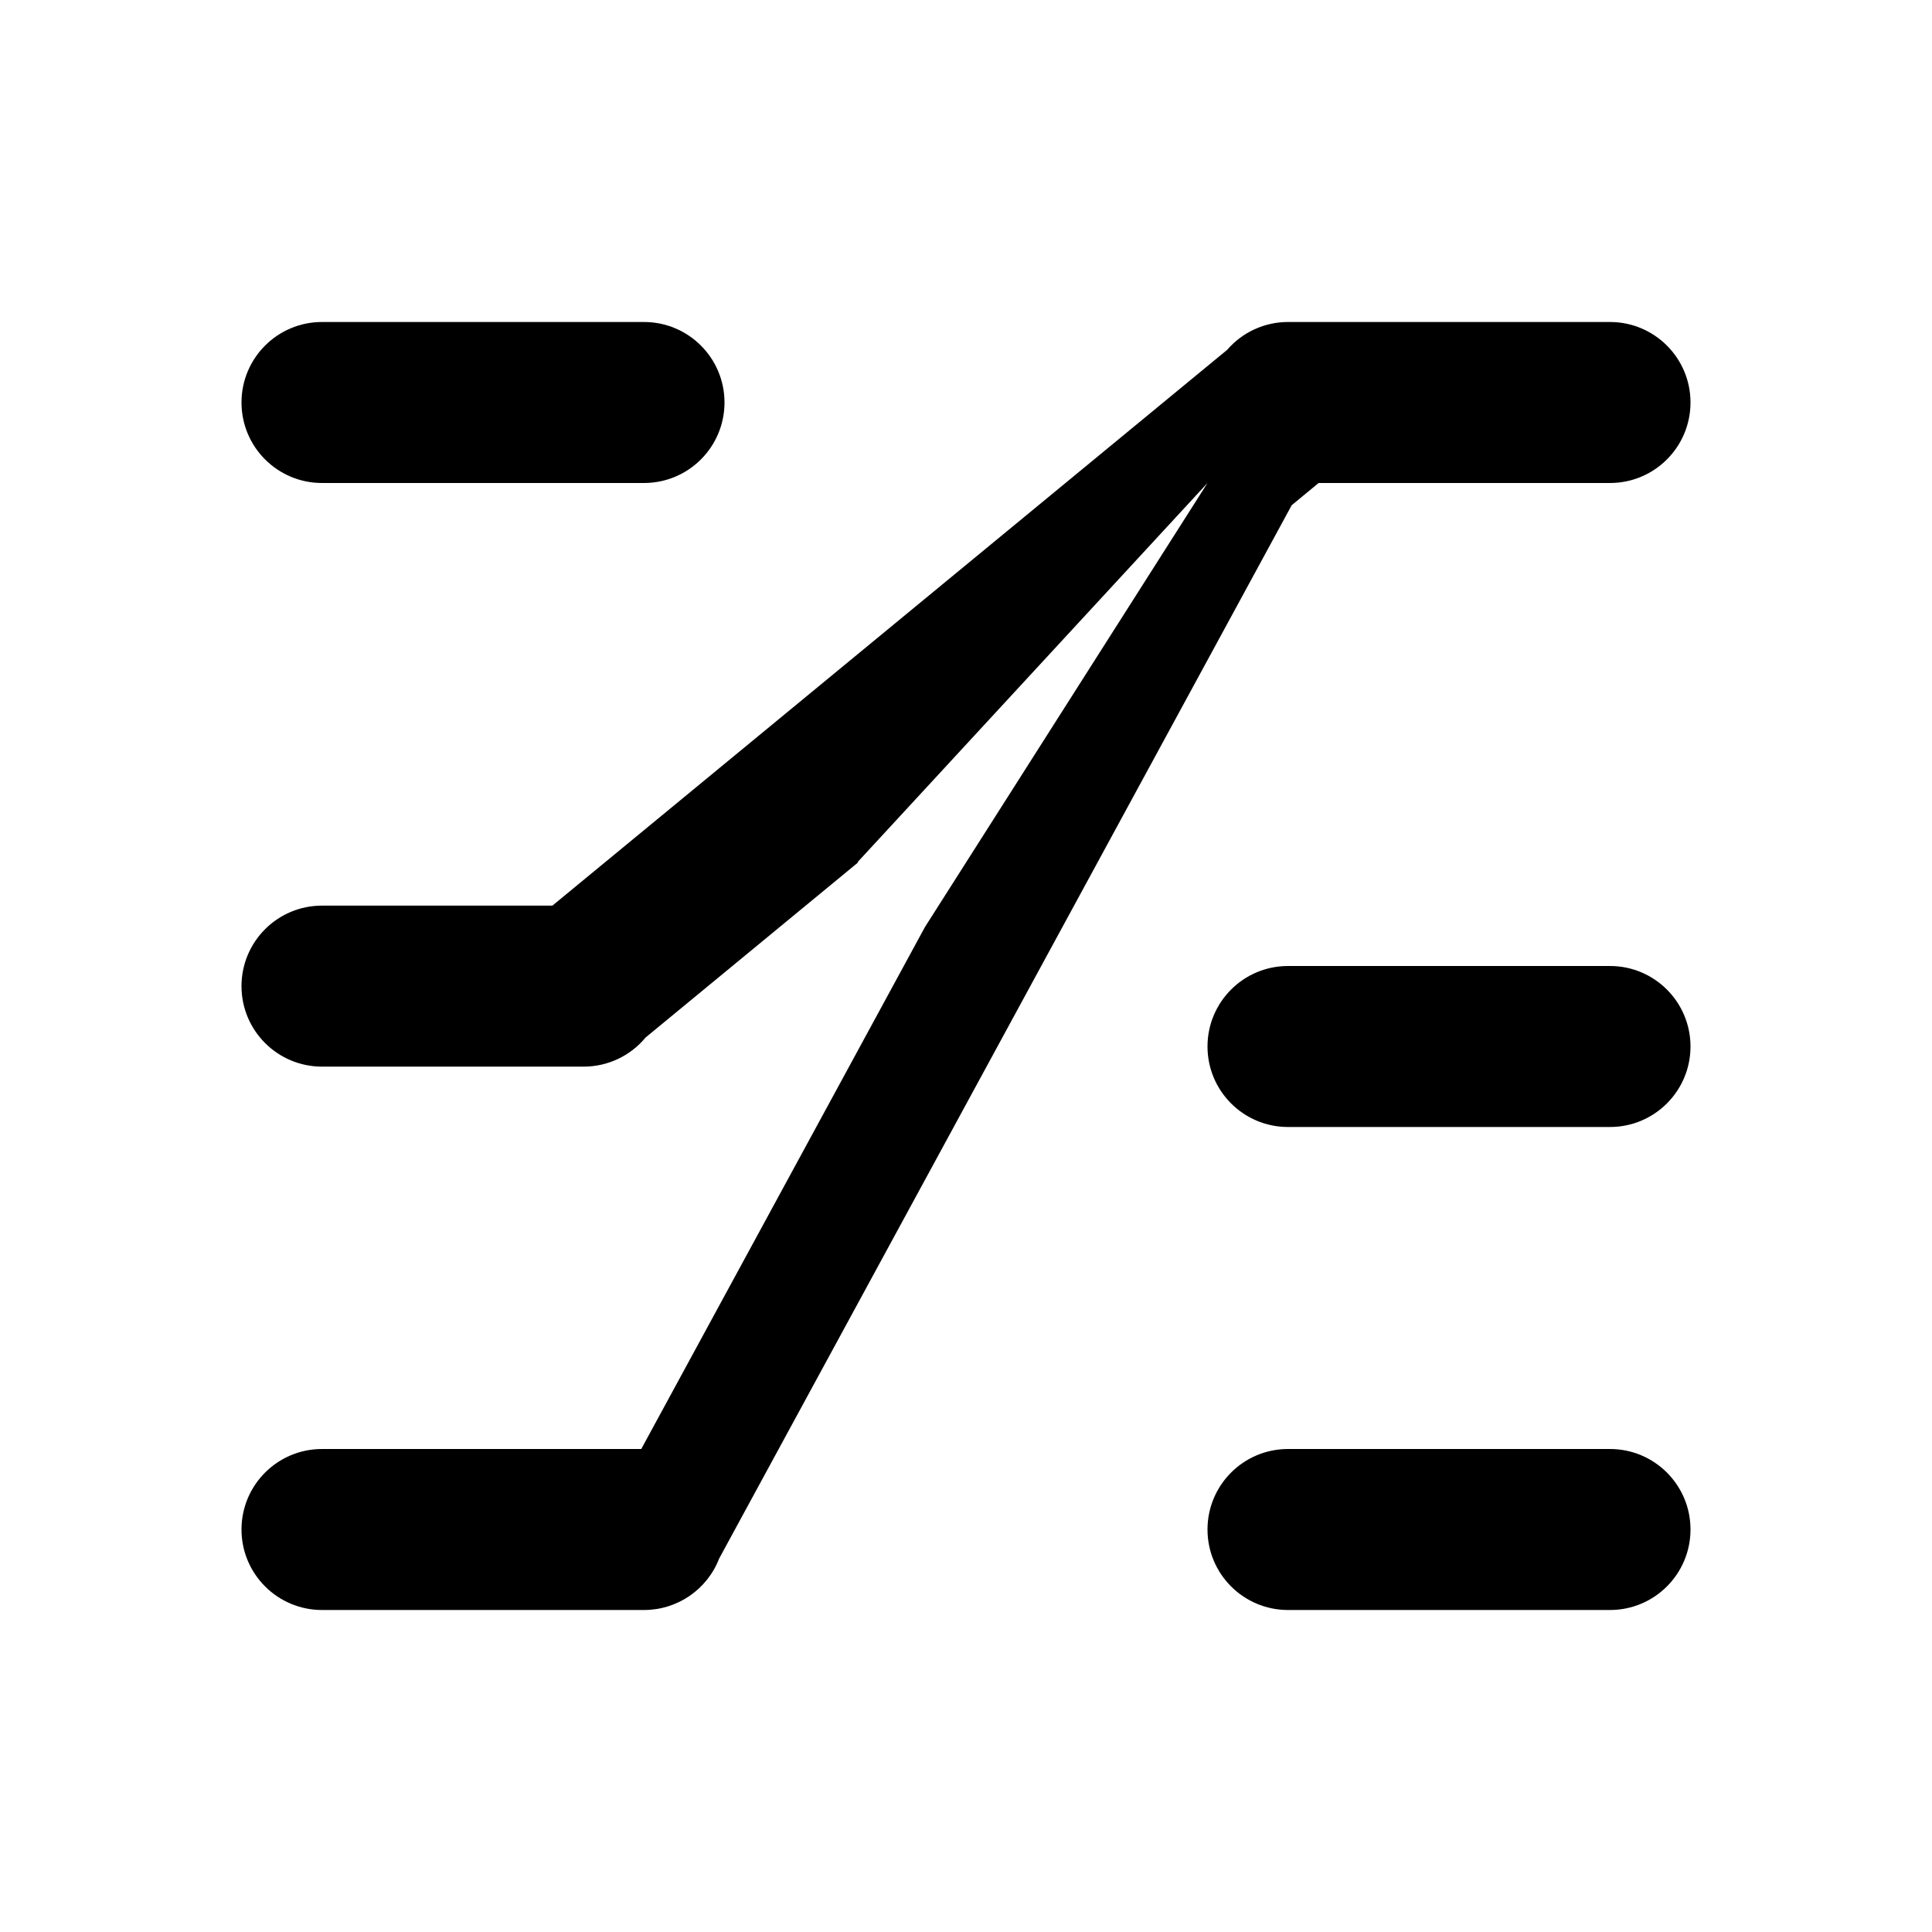
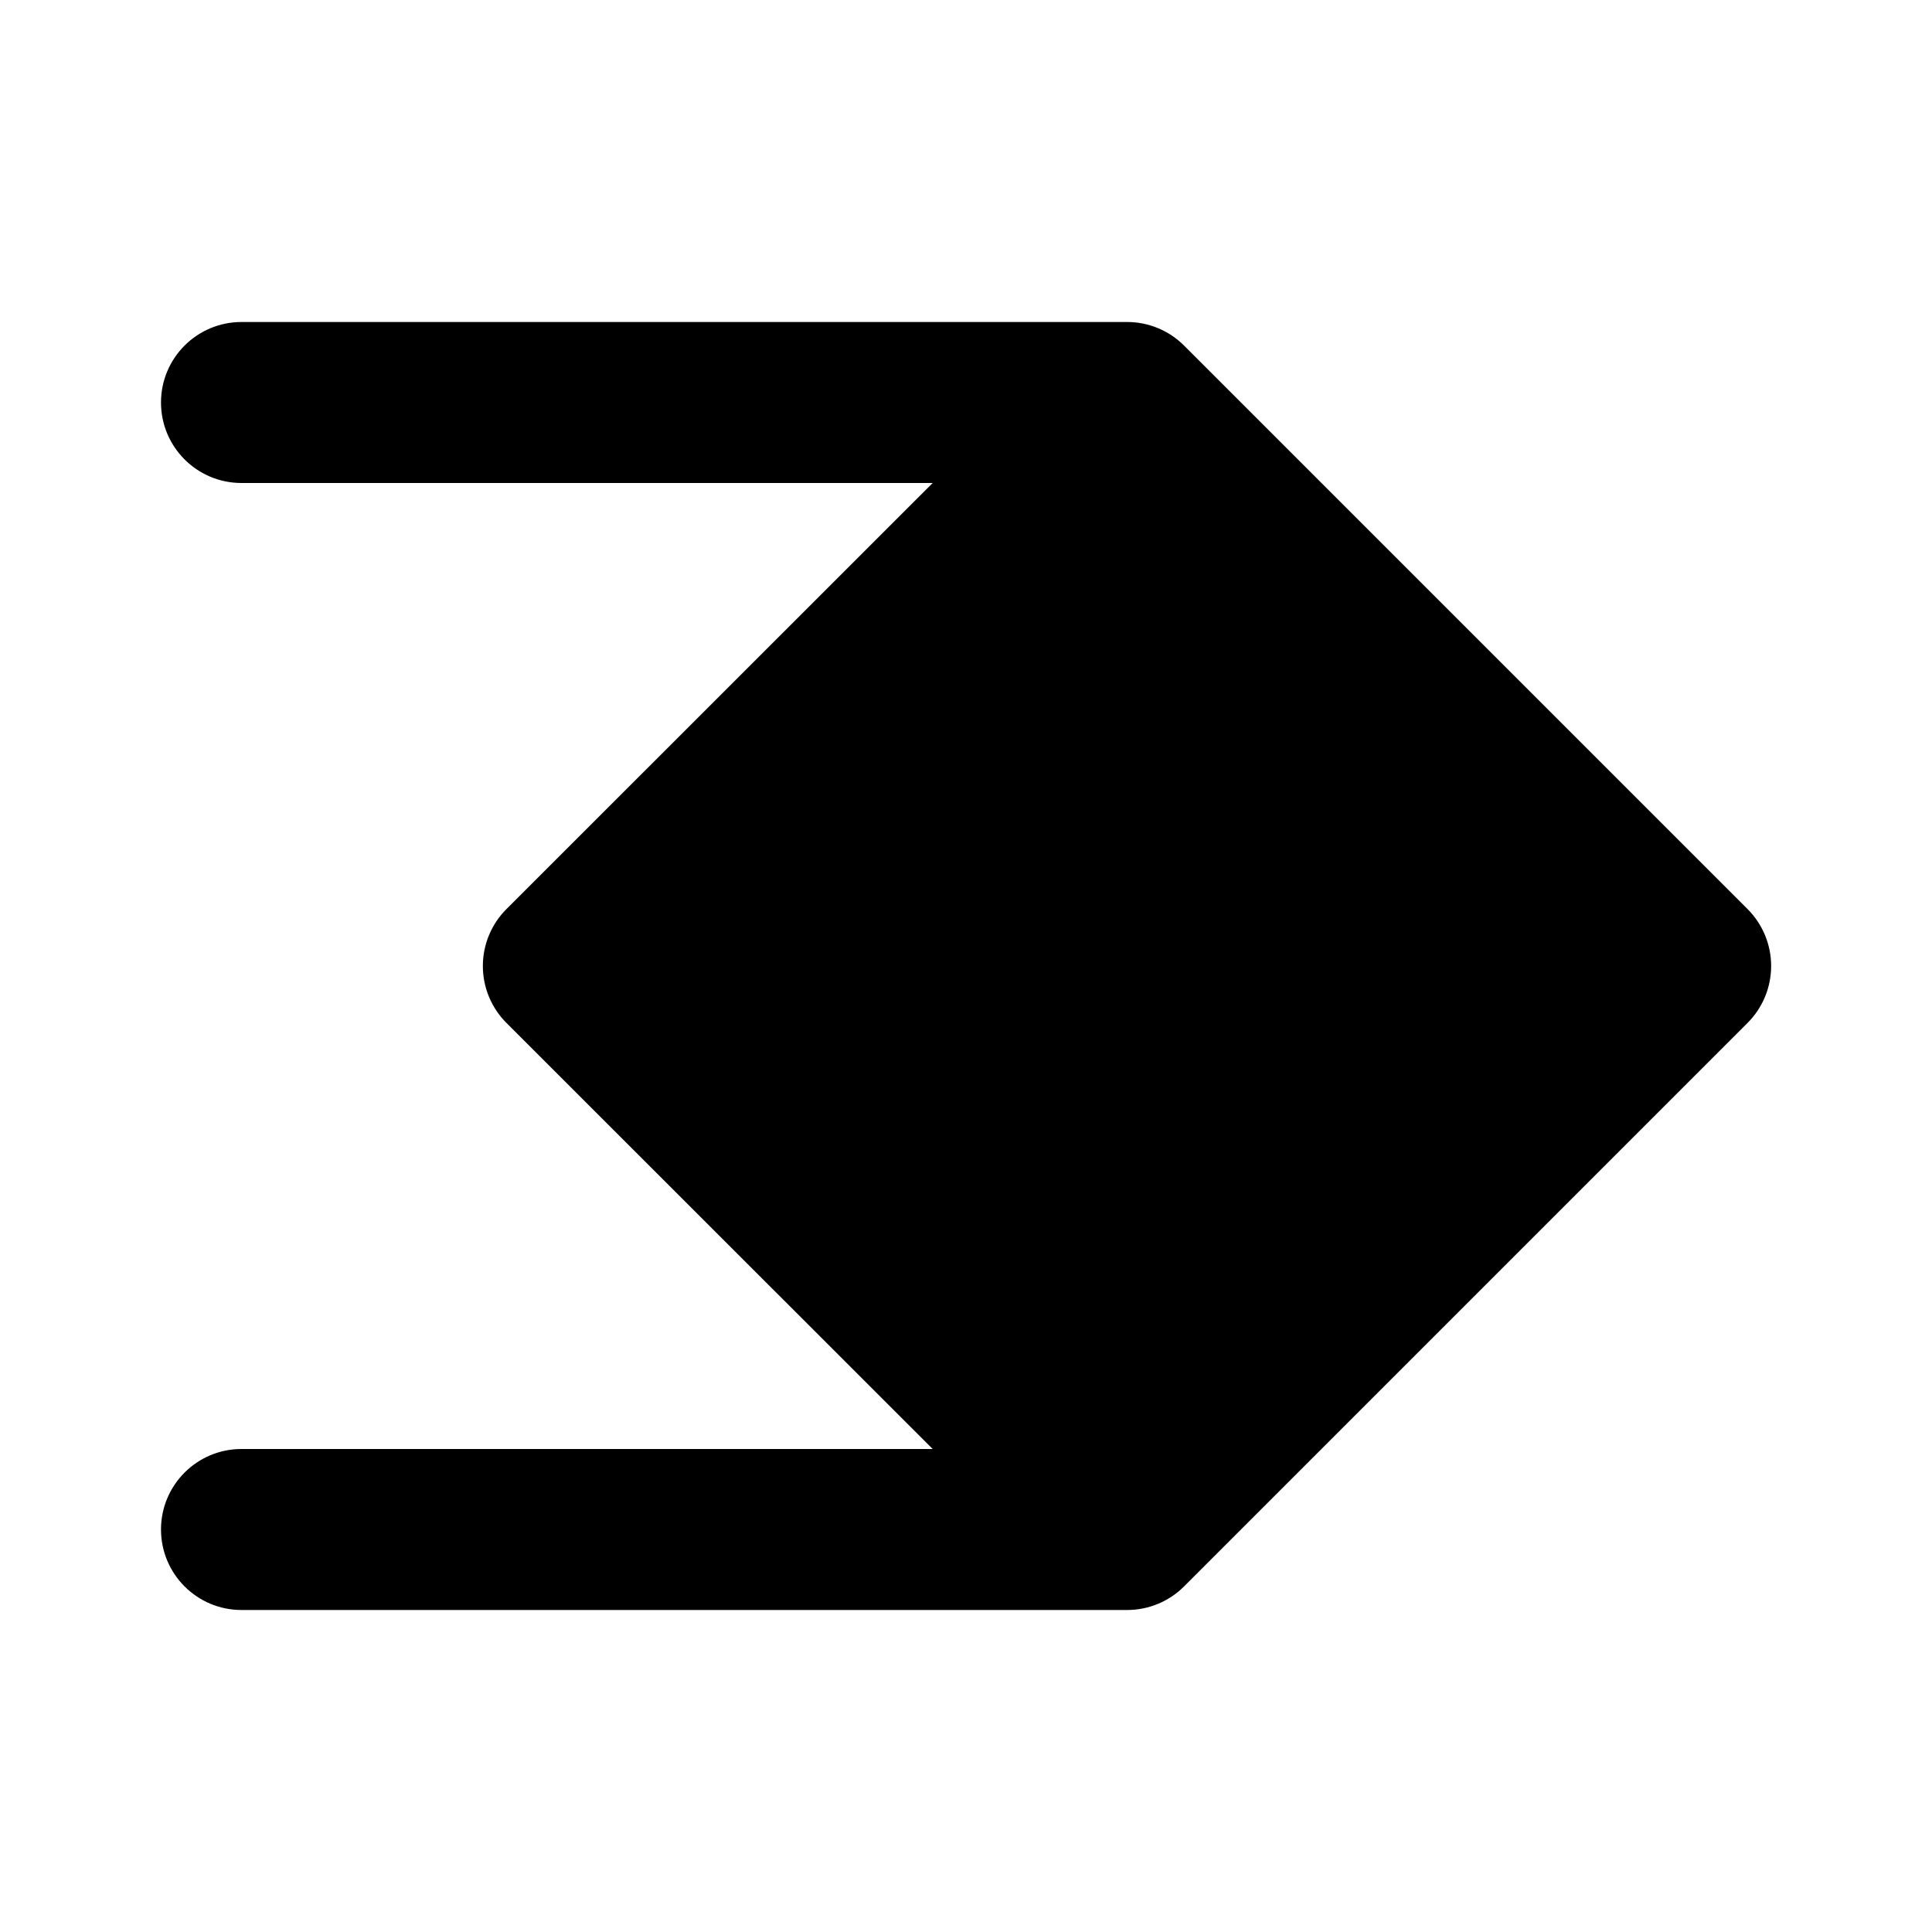
<svg xmlns="http://www.w3.org/2000/svg" width="12" height="12" fill="currentColor" viewBox="0 0 12 12">
-   <path d="M1.5 2.5A.5.5 0 0 1 2 2h2a.5.5 0 0 1 0 1H2a.5.5 0 0 1-.5-.5Zm6 4A.5.5 0 0 1 8 6h2a.5.5 0 0 1 0 1H8a.5.5 0 0 1-.5-.5Zm0 3A.5.5 0 0 1 8 9h2a.5.5 0 0 1 0 1H8a.5.5 0 0 1-.5-.5Z" />
-   <path fill-rule="evenodd" d="M7.622 2.173A.499.499 0 0 1 8 2h2a.5.5 0 0 1 0 1H8.19l-.167.138L4.467 9.68A.5.5 0 0 1 4 10H2a.5.5 0 0 1 0-1h1.983l1.762-3.242L7.5 3 5.33 5.351l-.003.008L4.01 6.444a.499.499 0 0 1-.385.181H2a.5.5 0 0 1 0-1h1.431l4.191-3.452Z" clip-rule="evenodd" />
+   <path d="M7 9.5 10.5 6 7 2.5 3.5 6 7 9.5Z" class="secondary" />
+   <path fill-rule="evenodd" d="M7.354 2.146A.5.5 0 0 0 7 2H1.5a.5.5 0 0 0 0 1h4.293L3.146 5.646a.5.5 0 0 0 0 .708L5.793 9H1.5a.5.5 0 0 0 0 1H7a.5.5 0 0 0 .354-.146l3.5-3.5a.5.5 0 0 0 0-.708l-3.5-3.5ZM7 8.793 9.793 6 7 3.207 4.207 6 7 8.793Z" clip-rule="evenodd" />
</svg>
